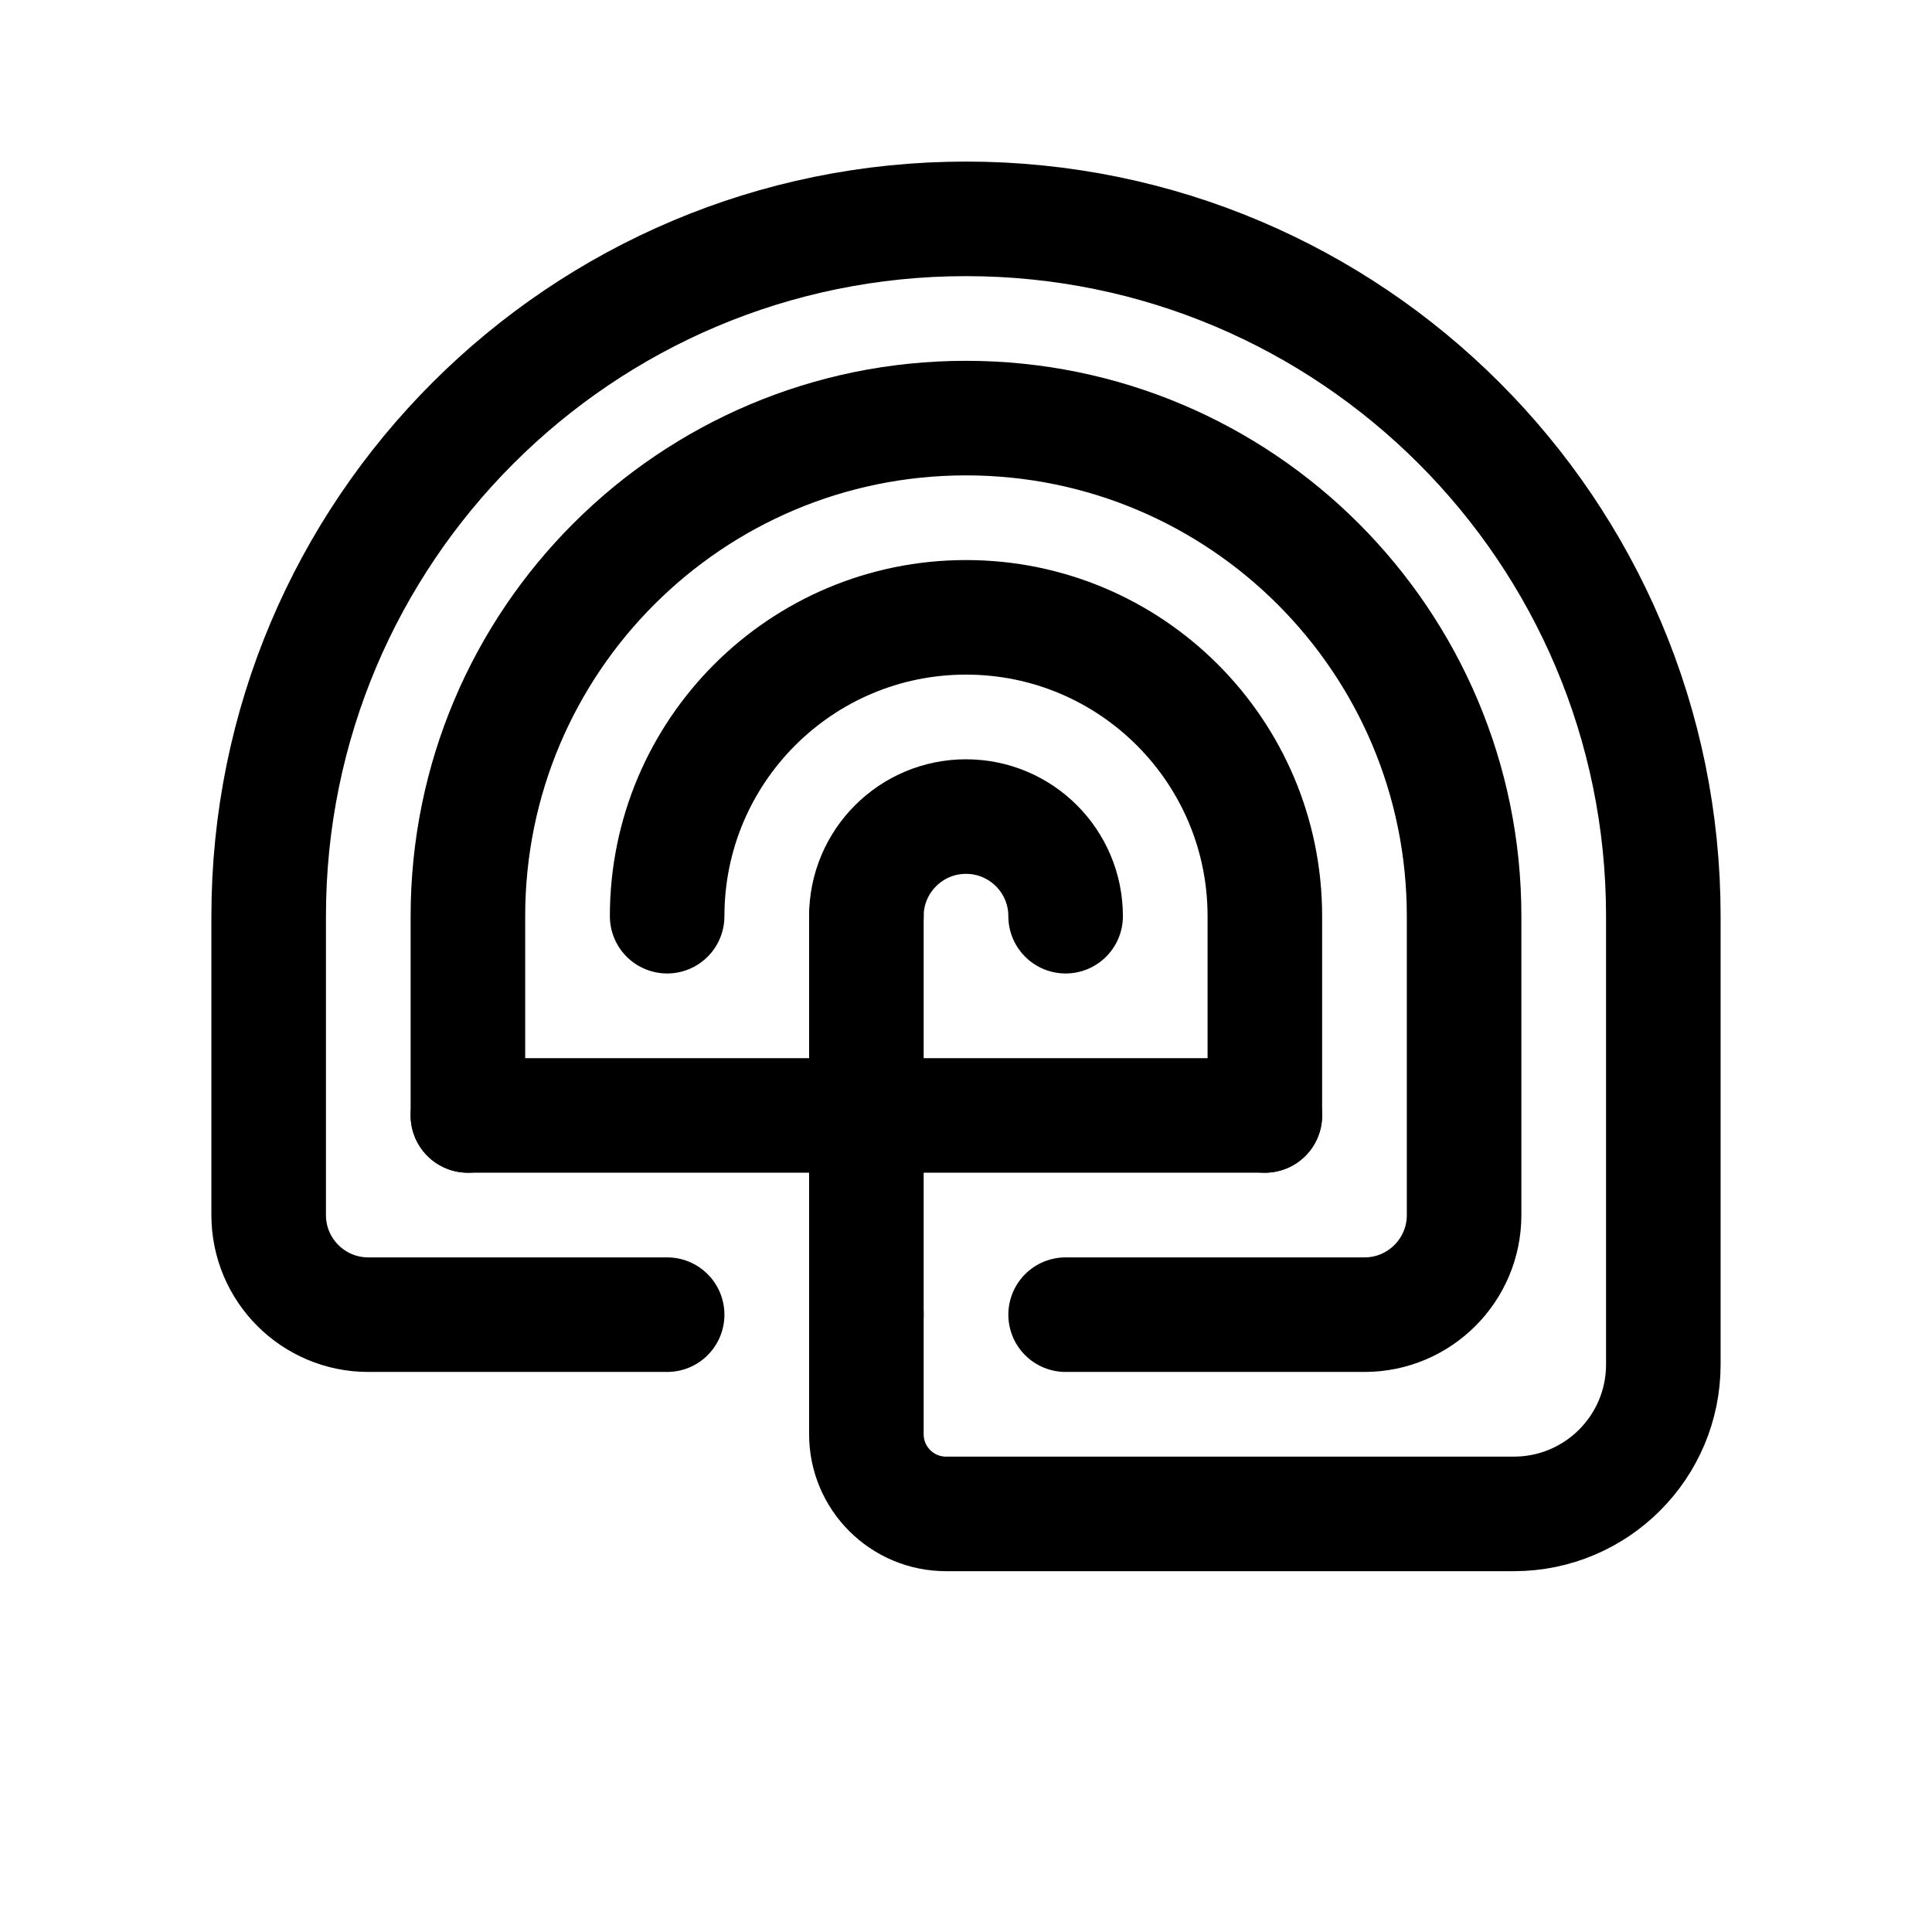
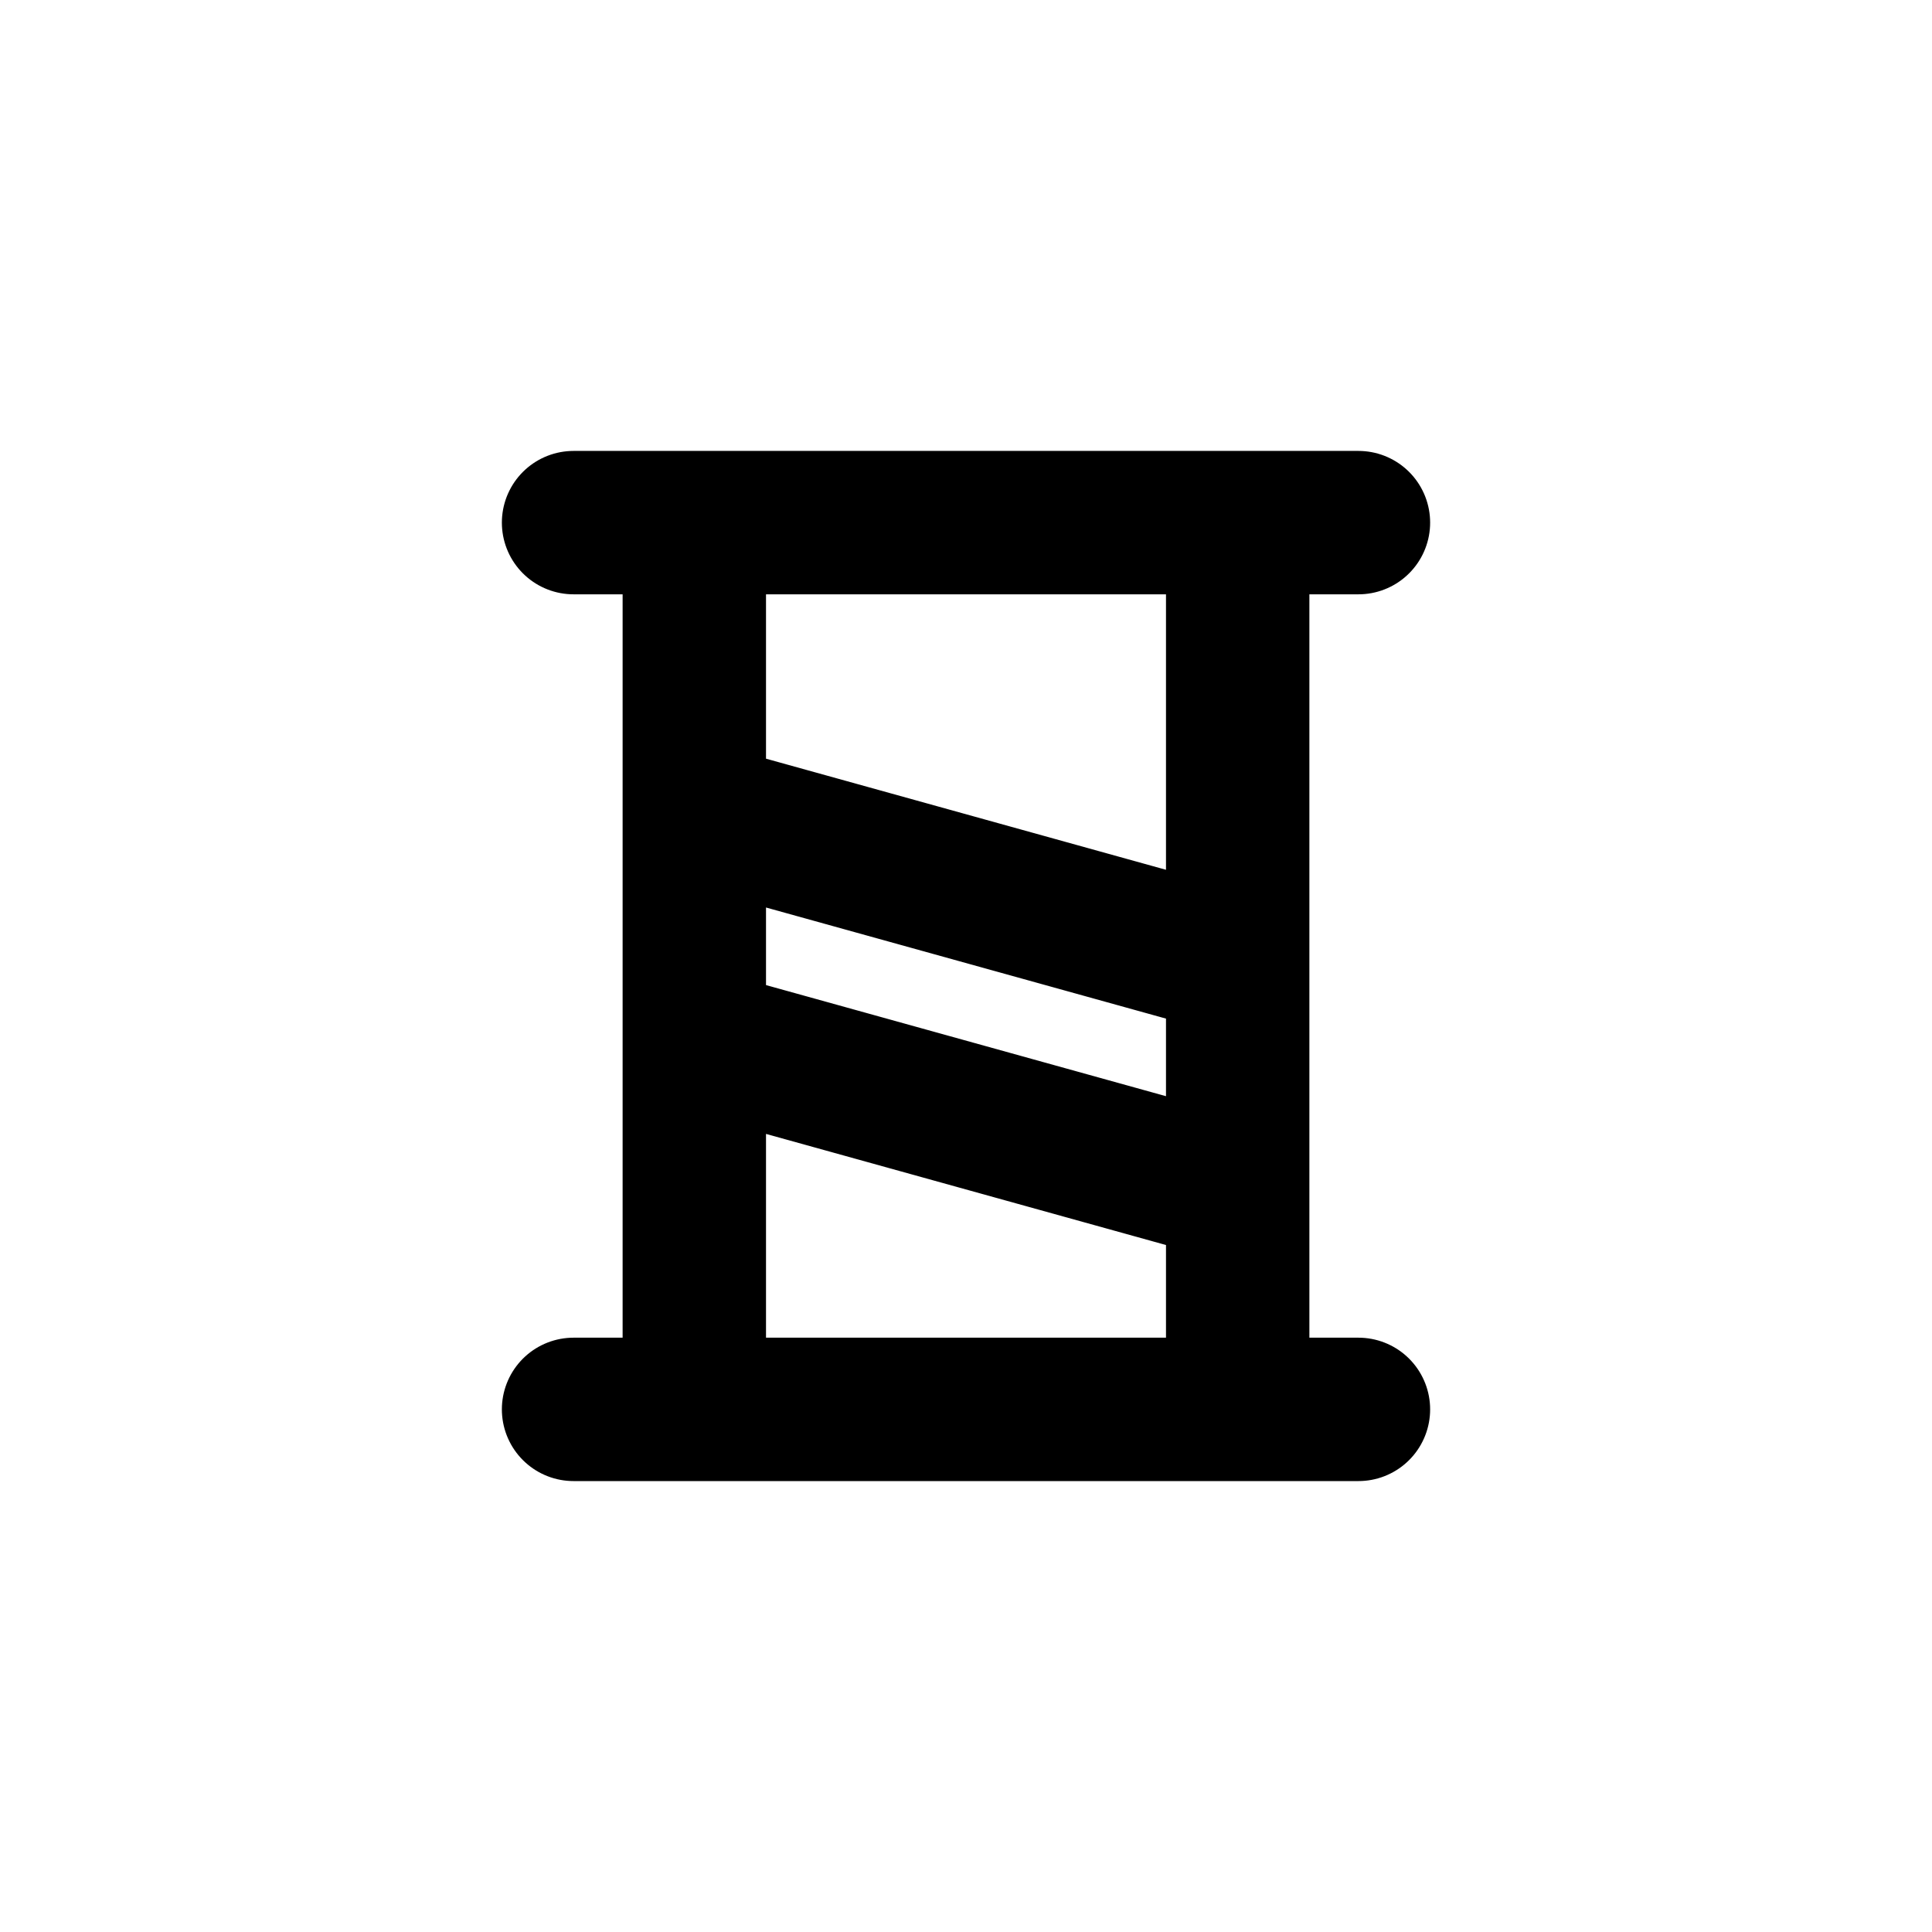
<svg xmlns="http://www.w3.org/2000/svg" viewBox="0 0 1024 1024">
-   <g fill="none" stroke-linecap="round" stroke-linejoin="round" stroke="#000">
-     <g transform="translate(512 512) scale(1.32) translate(-512 -512)" stroke-width="46">
-       <path d="M472 492V652M312 572H632" />
-       <path d="M472 492A40 40 0 0 1 552 492" />
-       <path d="M392 492A120 120 0 0 1 632 492V572" />
-       <path d="M312 572V492A200 200 0 0 1 712 492V612A40 40 0 0 1 672 652H552" />
-       <path d="M392 652H272A40 40 0 0 1 232 612V492A280 280 0 0 1 792 492V672A60 60 0 0 1 732 732H504A32 32 0 0 1 472 700V652" />
-     </g>
-   </g>
+   <path d="M304 277H720M304 747H720M368 277V747M656 277V747M368 431L656 511M368 551L656 631" fill="none" stroke="#000" stroke-width="76" stroke-linecap="round" stroke-linejoin="round" />
</svg>
